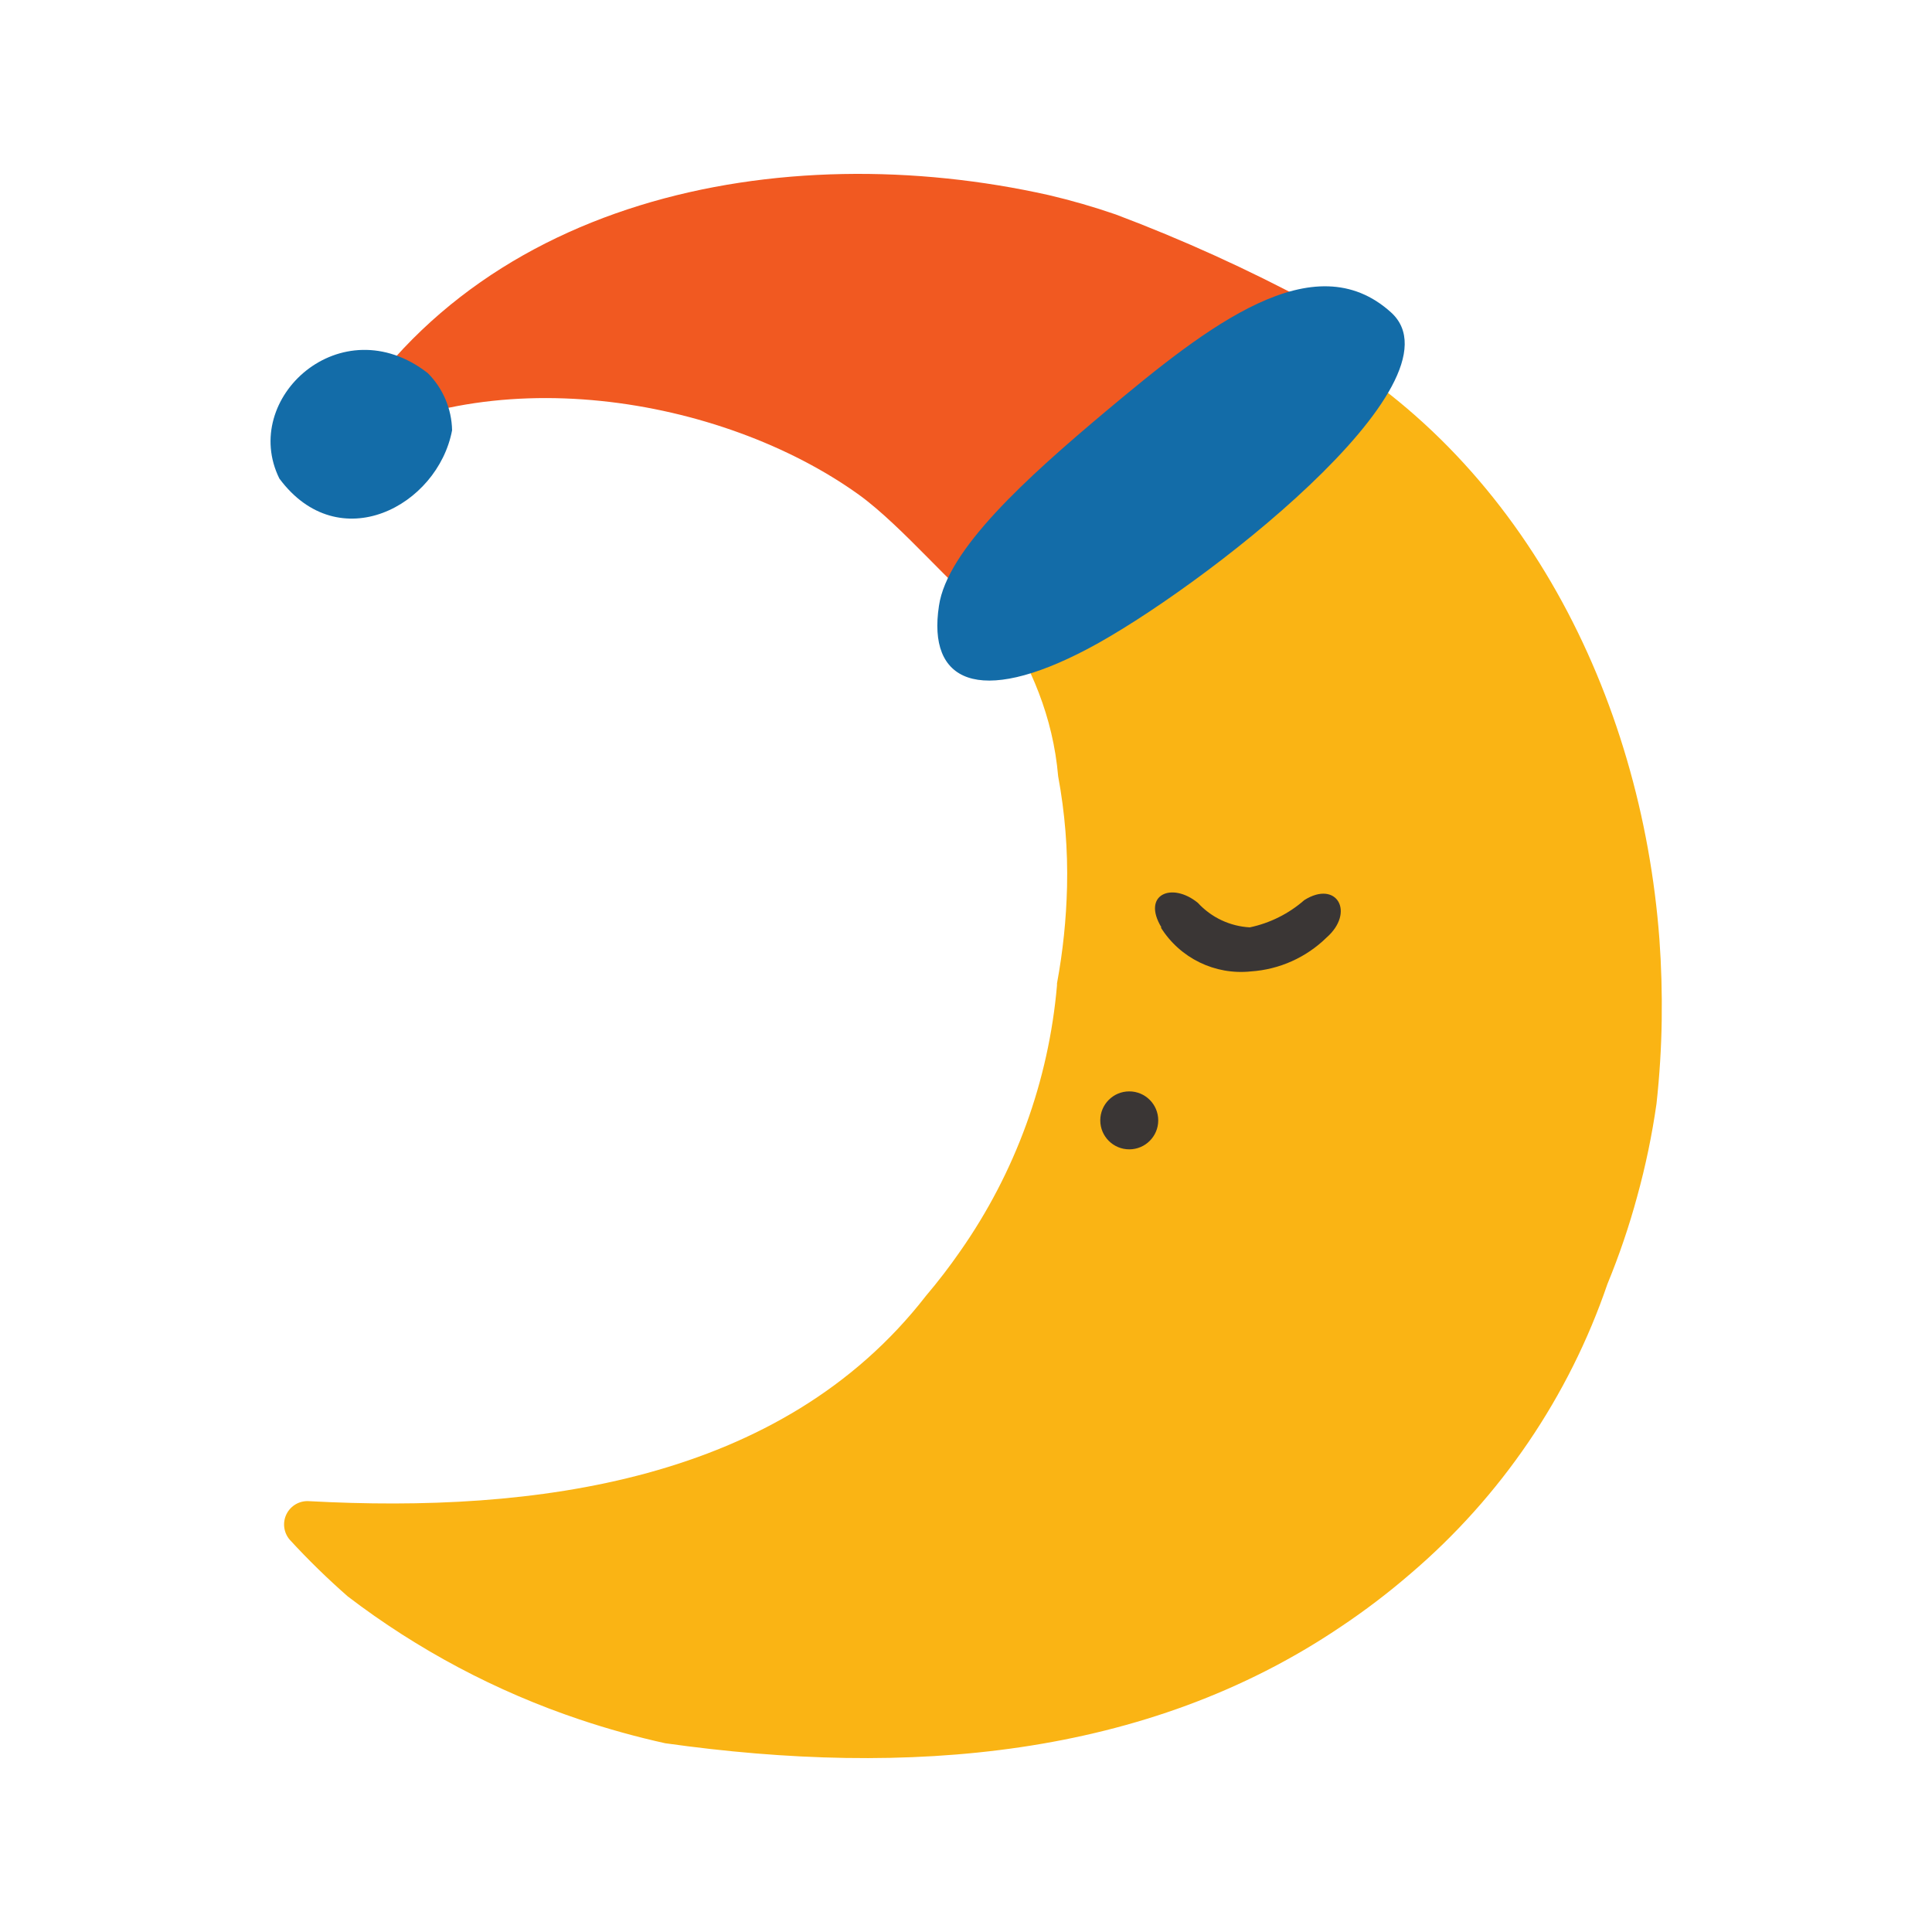
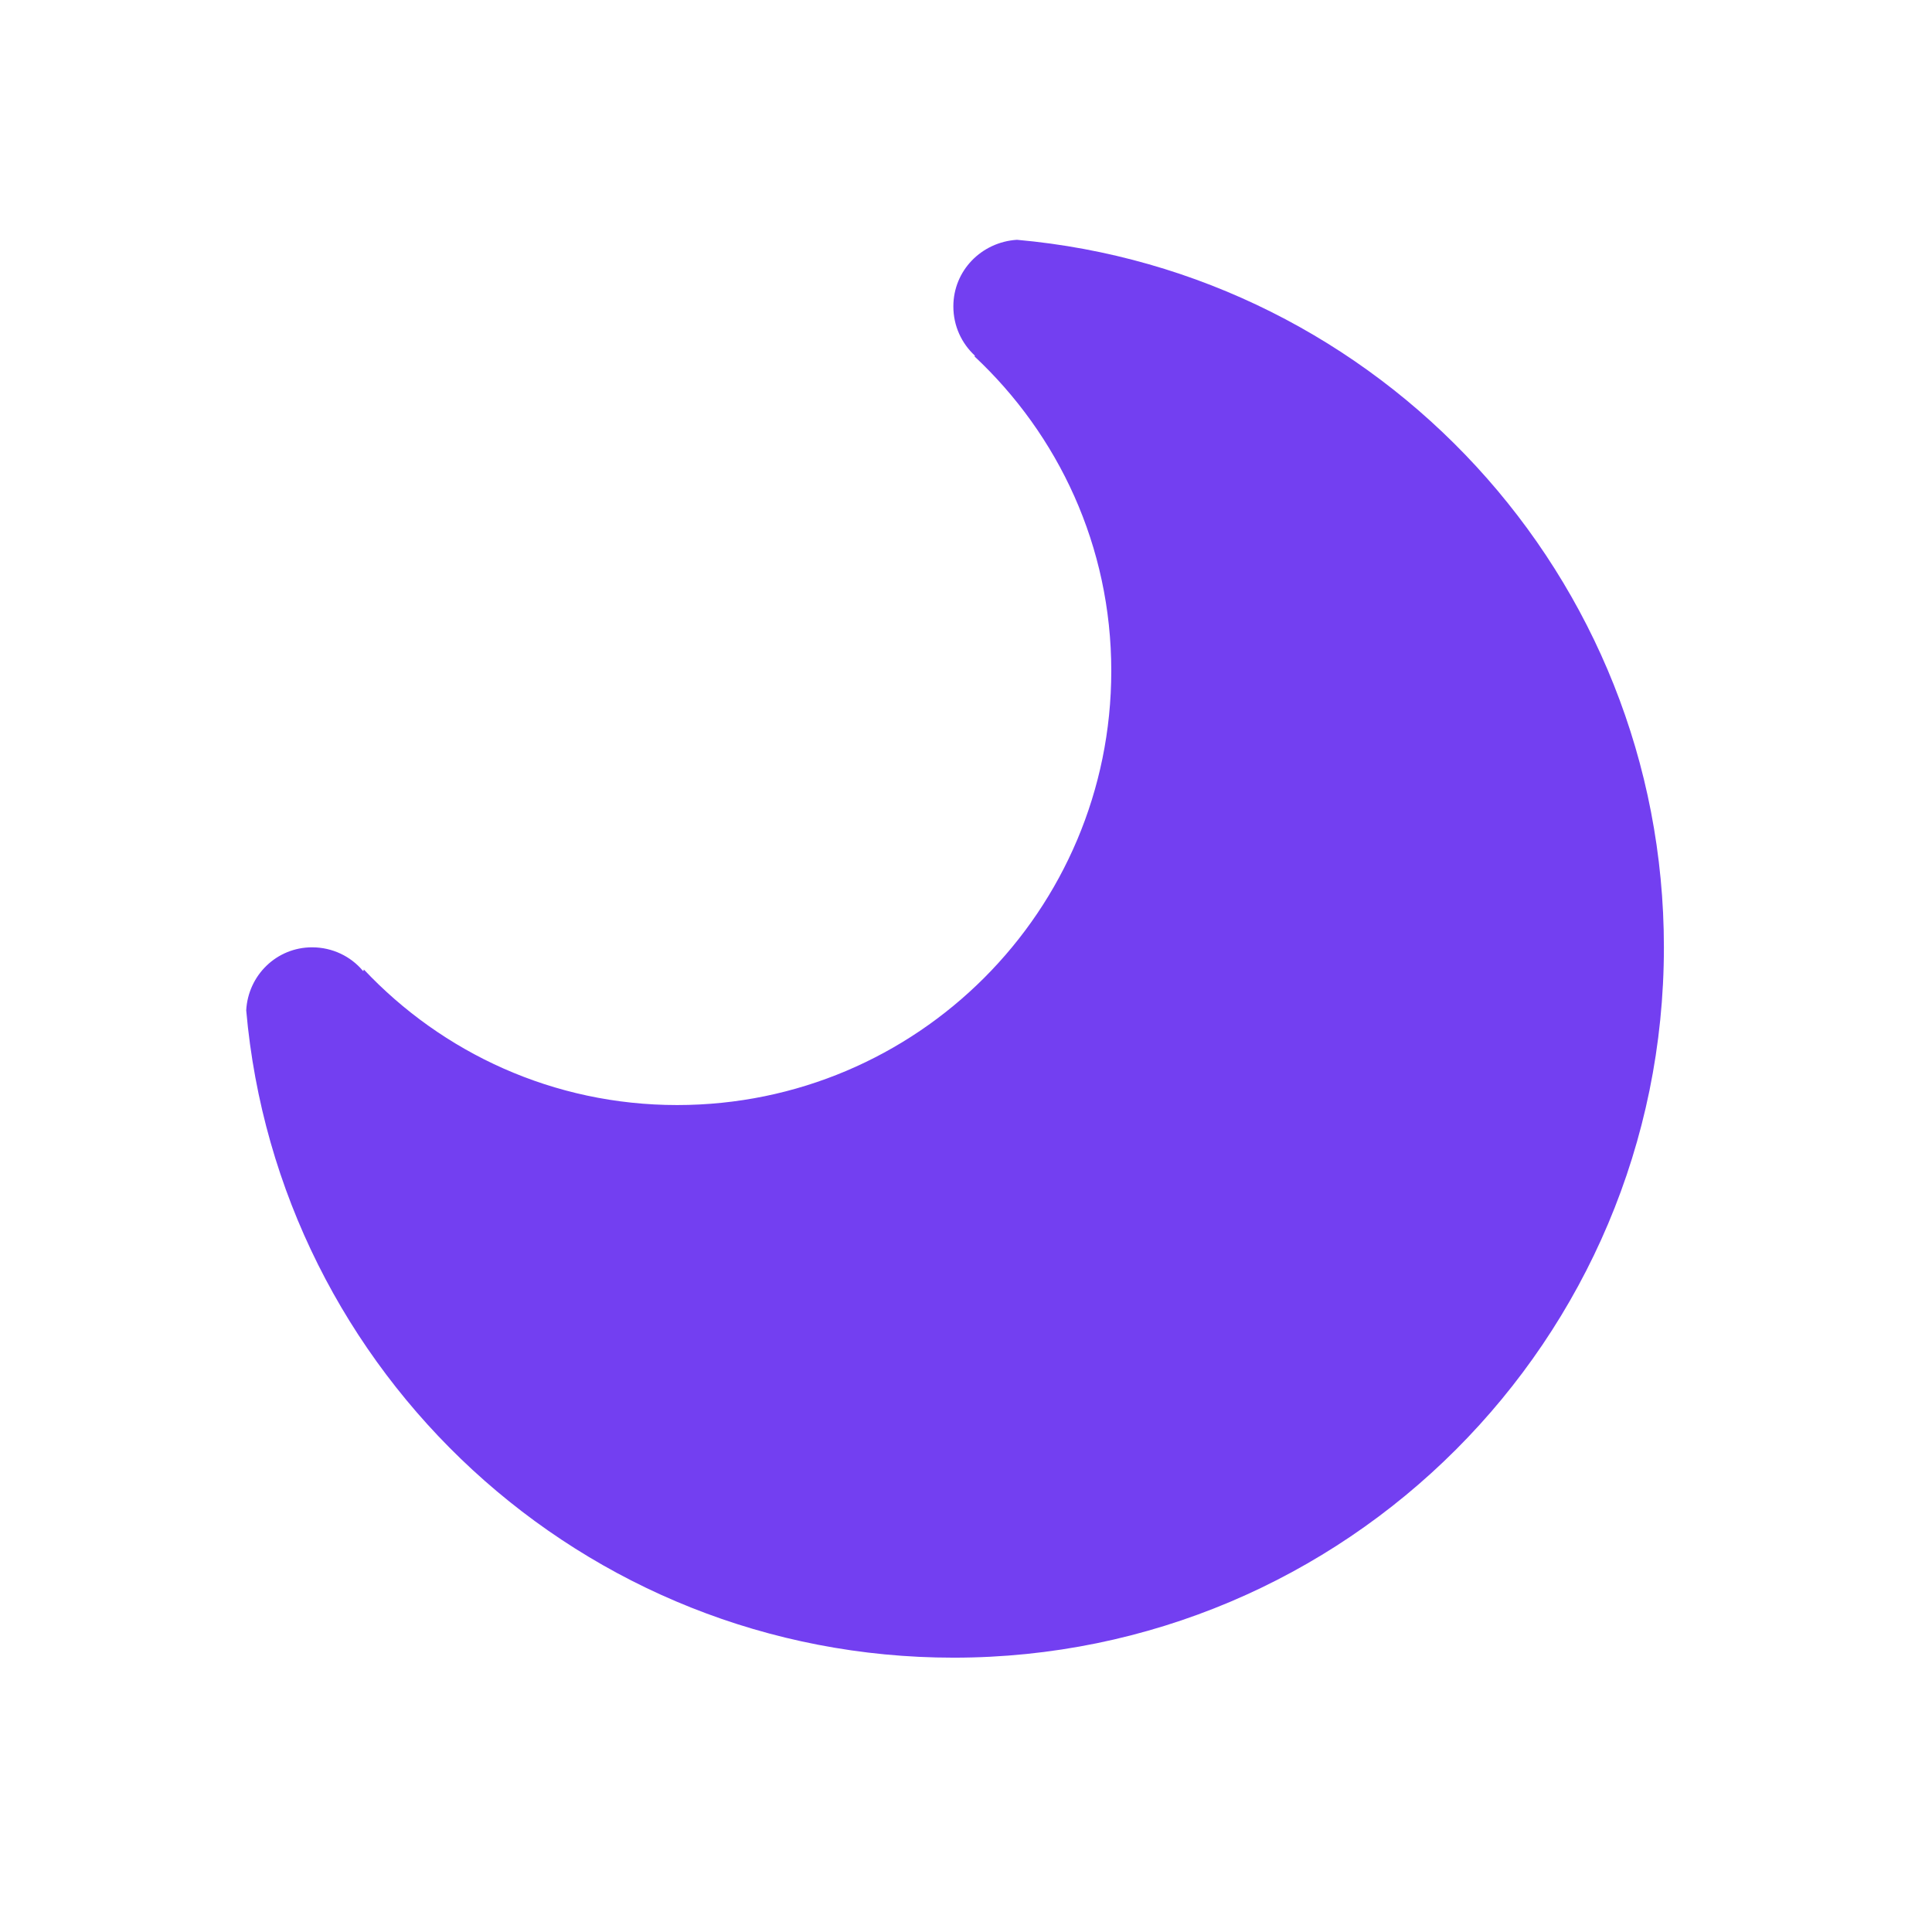
- <svg xmlns="http://www.w3.org/2000/svg" t="1699794128334" class="icon" viewBox="0 0 1024 1024" version="1.1" p-id="13310" width="200" height="200">
-   <path d="M537.293 121.754a293.581 293.581 0 0 0-49.766-6.349 467.968 467.968 0 0 0-88.269 5.53 581.632 581.632 0 0 0-125.85 37.478h-0.922l-4.506 2.355a9.523 9.523 0 0 0 3.686 17.92l11.776 0.922a325.222 325.222 0 0 1 153.6 48.742 299.418 299.418 0 0 1 41.882 31.642l1.229 1.331c33.587 44.134 75.162 86.426 80.691 150.118a284.16 284.16 0 0 1 4.71 58.573 321.946 321.946 0 0 1-5.325 51.2v1.024a288.973 288.973 0 0 1-51.2 140.8q-8.499 12.288-18.227 23.757C414.106 785.613 282.829 802.099 163.84 795.648a12.39 12.39 0 0 0-10.24 20.48 396.8 396.8 0 0 0 30.72 30.003A425.37 425.37 0 0 0 307.2 911.36a444.006 444.006 0 0 0 45.363 12.595C481.28 942.08 607.334 931.84 710.349 862.413A375.91 375.91 0 0 0 747.52 834.15a351.13 351.13 0 0 0 104.448-153.6 387.994 387.994 0 0 0 15.77-46.387 393.318 393.318 0 0 0 10.24-49.152q2.458-22.528 2.765-44.339t-1.229-43.008c-9.626-128.205-72.602-256-189.235-319.283a437.658 437.658 0 0 0-43.213-22.835 453.734 453.734 0 0 0-44.749-17.818 361.062 361.062 0 0 0-65.024-15.974z" fill="#FAB414" p-id="13311" />
-   <path d="M694.682 160.563a865.28 865.28 0 0 0-103.322-46.899 363.008 363.008 0 0 0-35.43-10.24c-141.517-31.744-309.453 0.307-382.976 138.342 83.968-53.043 209.51-31.846 282.317 20.48 23.245 16.794 52.326 52.122 64.102 58.778a19.661 19.661 0 0 0 23.347-1.229 124.416 124.416 0 0 0 25.19-26.829c34.918-45.978 76.902-83.149 112.64-120.525z" fill="#F15921" p-id="13312" />
-   <path d="M615.219 491.52a50.074 50.074 0 0 0 47.821 23.347 63.283 63.283 0 0 0 40.038-17.92c15.258-13.414 5.427-30.72-11.776-19.866A63.795 63.795 0 0 1 662.426 491.52 40.346 40.346 0 0 1 634.88 478.515c-13.824-11.264-29.901-4.403-19.251 13.107zM598.528 609.178a15.36 15.36 0 0 0 0-30.72 15.36 15.36 0 0 0 0 30.72z" fill="#3A3635" p-id="13313" />
-   <path d="M497.664 321.126c4.301-29.696 46.08-67.584 88.678-103.322 53.76-45.056 109.978-89.293 150.938-52.224S634.88 313.139 576.614 343.859 491.52 361.165 497.664 321.126zM239.616 228.045c-7.578 40.141-60.006 68.096-91.546 25.6-20.992-42.496 32.768-91.546 78.643-55.91a44.032 44.032 0 0 1 12.902 30.31z" fill="#136CA8" p-id="13314" />
+ <svg xmlns="http://www.w3.org/2000/svg" t="1702047868504" class="icon" viewBox="0 0 1024 1024" version="1.1" p-id="19862" width="200" height="200">
+   <path d="M505.4 878.6c-196.7 0-358-150.9-374.9-343.1 1-18.6 16.1-33.4 34.9-33.4 10.8 0 20.5 4.8 26.9 12.4 0.2 0.3 0.5 0.1 0.5-0.7 41.6 44.2 100.5 71.9 166.1 71.9 127.1 0 230.1-103 230.1-230.1 0-66.1-28-125.1-72.6-166.8 0.1-0.1 0.5-0.1 0.3-0.3-7-6.5-11.4-15.7-11.4-26.1 0-19 14.9-34.1 33.7-35.3 192.1 17.1 342.9 178.3 342.9 375 0 208-168.5 376.5-376.5 376.5z" fill="#733FF1" p-id="19863" />
</svg>
